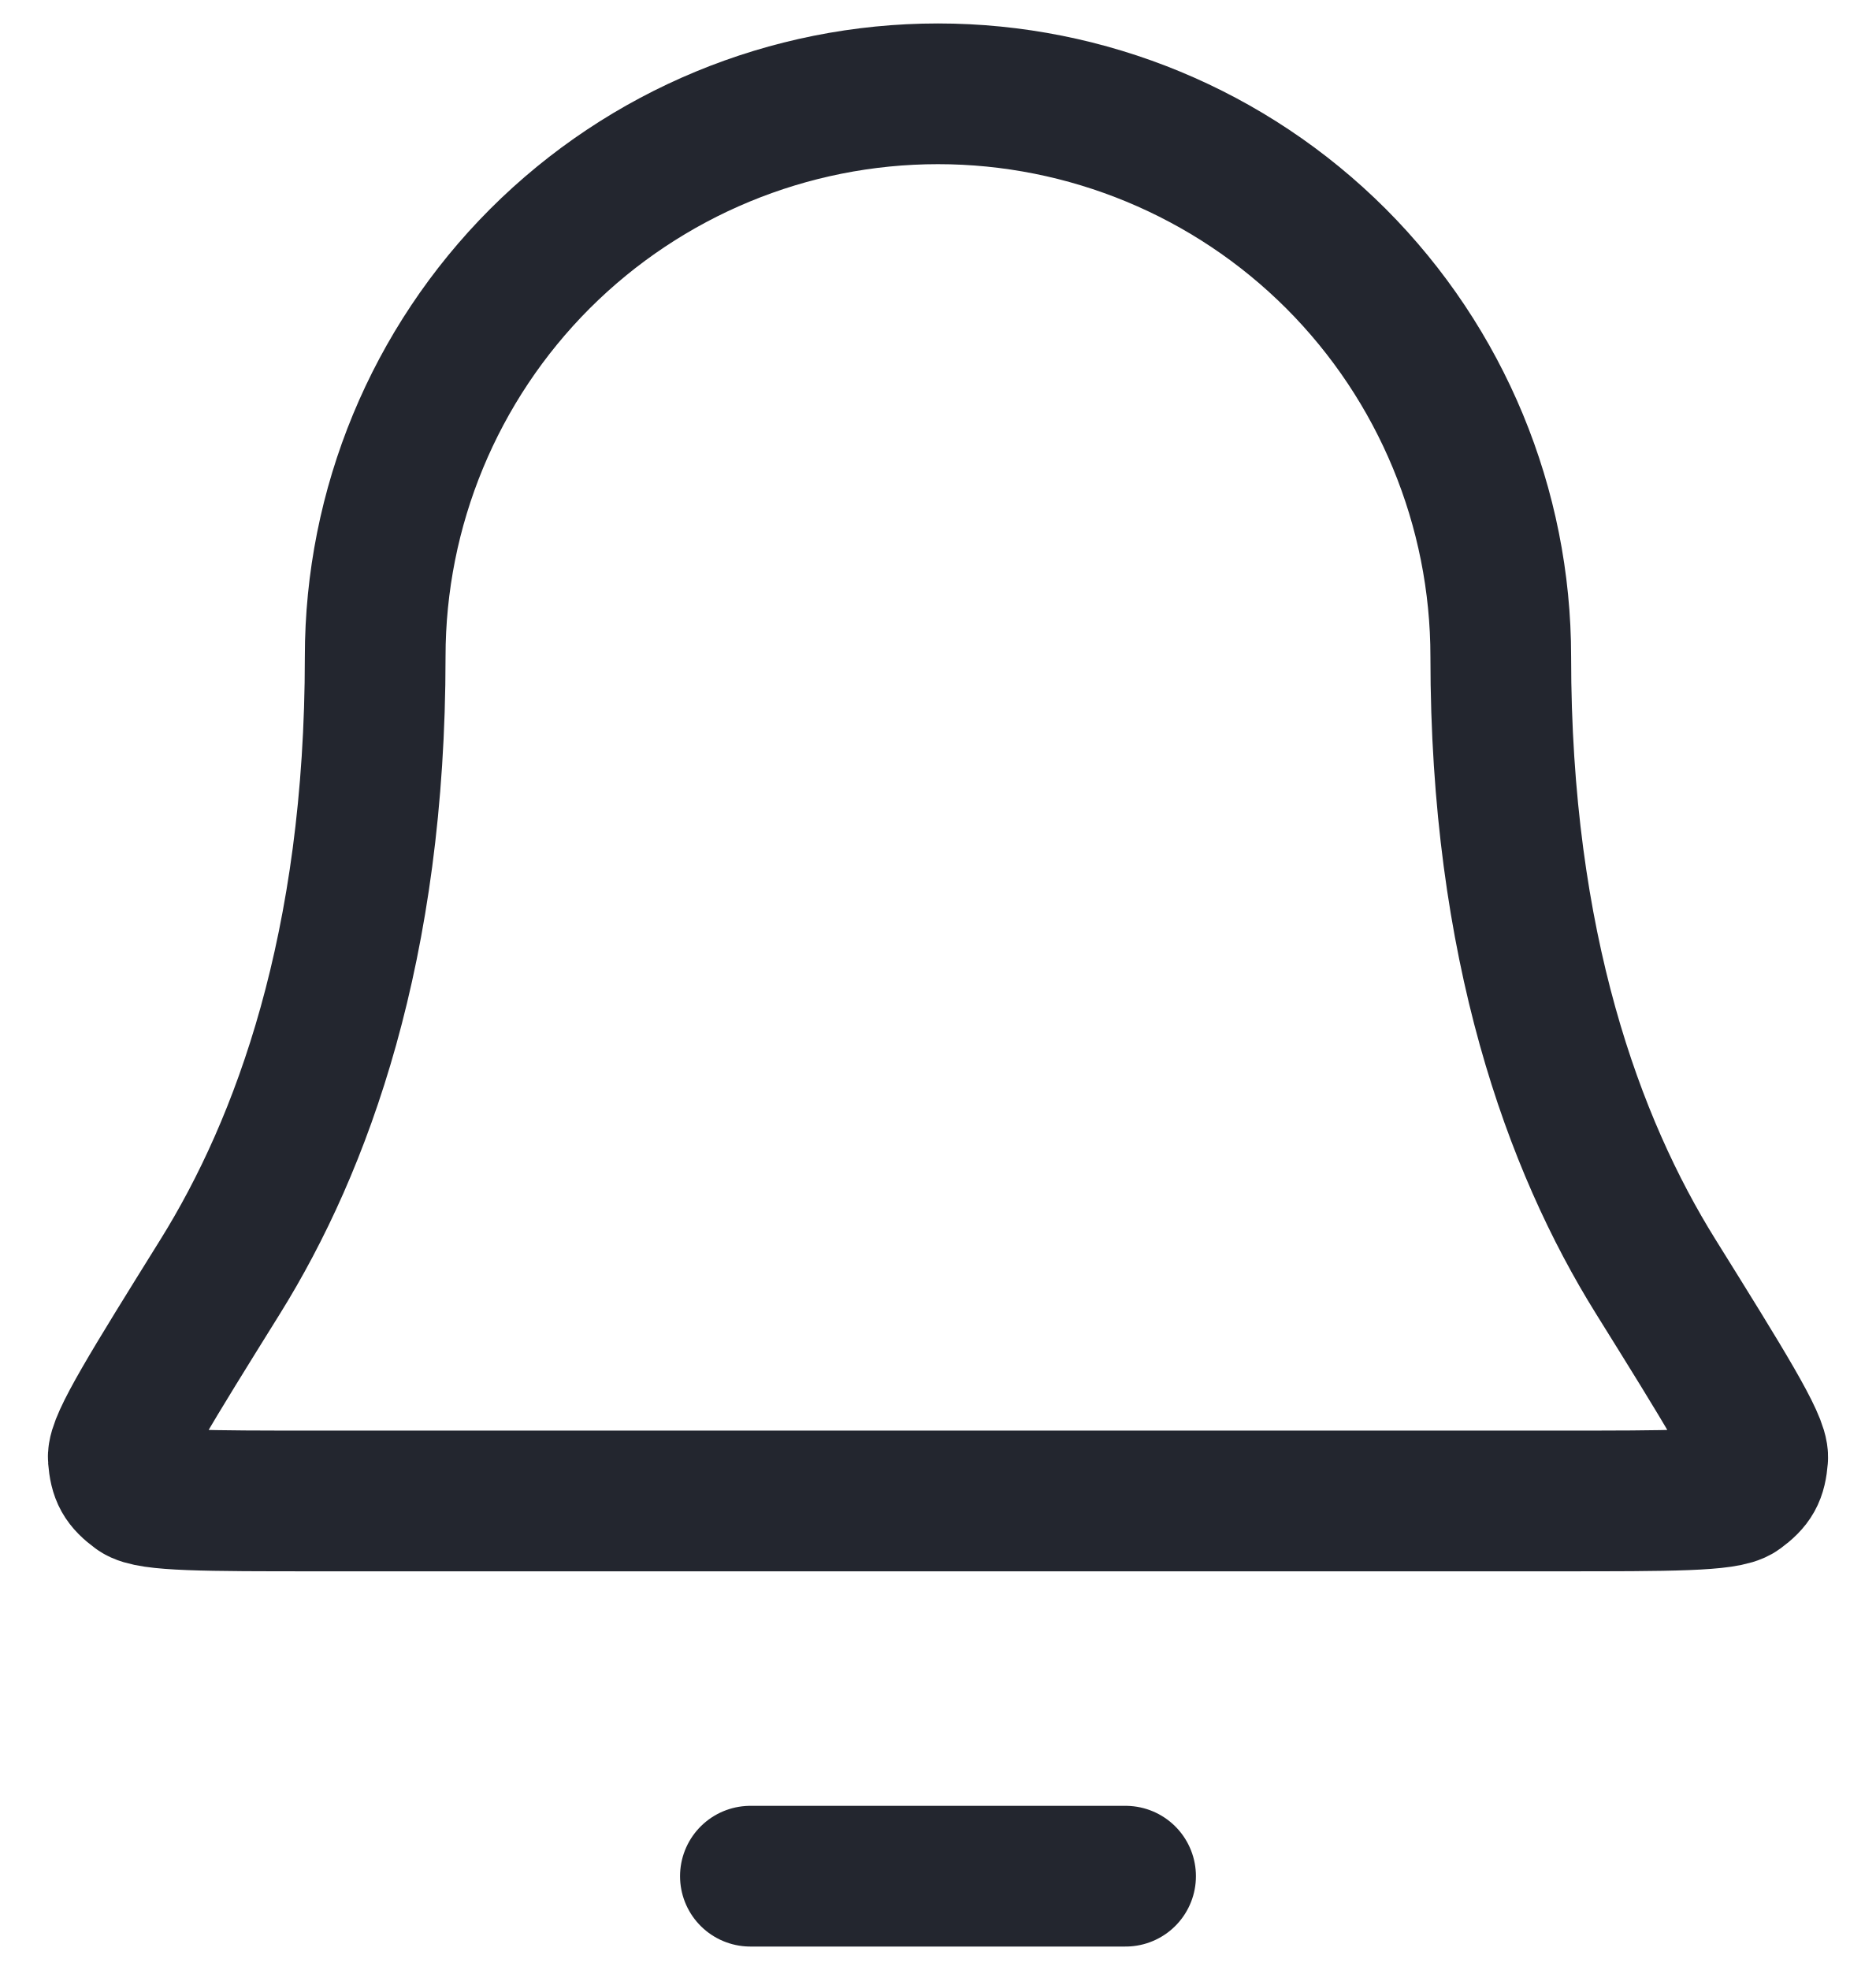
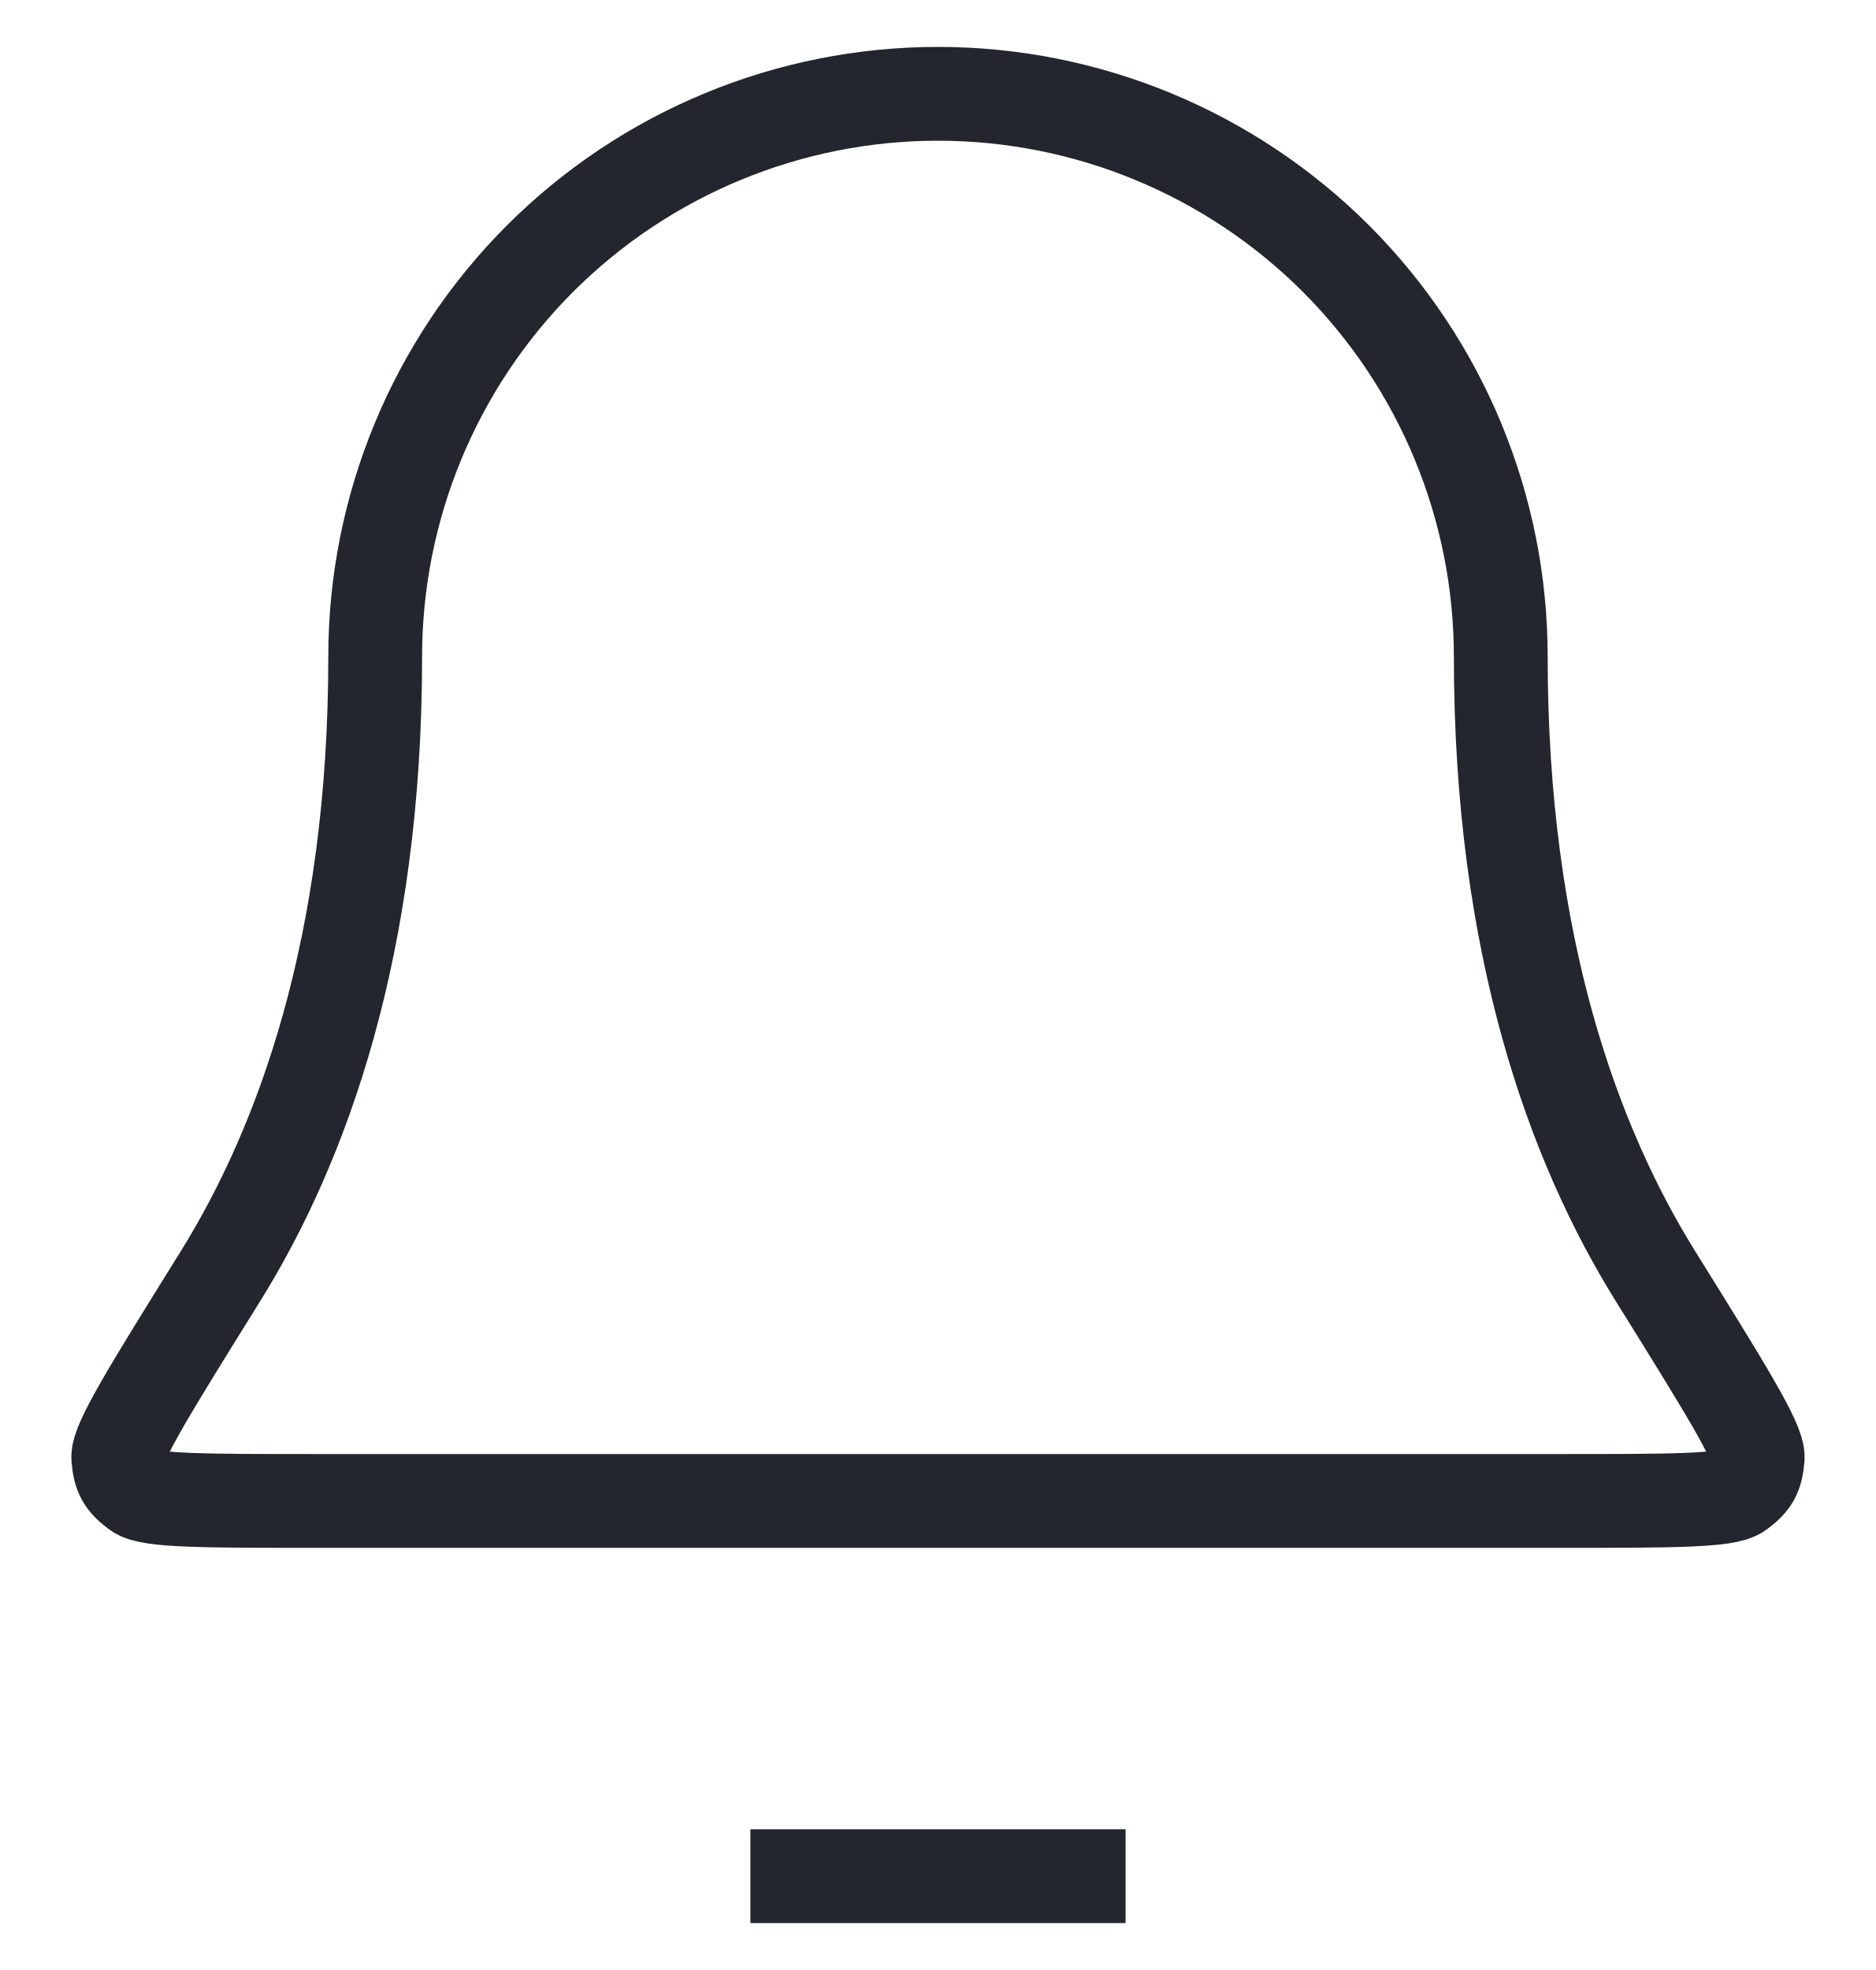
<svg xmlns="http://www.w3.org/2000/svg" width="20" height="21" viewBox="0 0 20 21" fill="none">
-   <path d="M12 20H8M16 7C16 5.409 15.368 3.883 14.243 2.757C13.117 1.632 11.591 1 10 1C8.409 1 6.883 1.632 5.757 2.757C4.632 3.883 4 5.409 4 7C4 10.09 3.22 12.206 2.35 13.605C1.615 14.786 1.248 15.376 1.261 15.541C1.276 15.723 1.315 15.793 1.462 15.902C1.594 16 2.193 16 3.389 16H16.611C17.807 16 18.406 16 18.538 15.902C18.685 15.793 18.724 15.723 18.739 15.541C18.752 15.376 18.385 14.786 17.65 13.605C16.779 12.206 16 10.09 16 7Z" stroke="#23262F" stroke-width="1.5" stroke-linecap="round" stroke-linejoin="round" />
+   <path d="M12 20H8M16 7C16 5.409 15.368 3.883 14.243 2.757C13.117 1.632 11.591 1 10 1C8.409 1 6.883 1.632 5.757 2.757C4.632 3.883 4 5.409 4 7C4 10.09 3.22 12.206 2.35 13.605C1.615 14.786 1.248 15.376 1.261 15.541C1.276 15.723 1.315 15.793 1.462 15.902C1.594 16 2.193 16 3.389 16H16.611C17.807 16 18.406 16 18.538 15.902C18.685 15.793 18.724 15.723 18.739 15.541C18.752 15.376 18.385 14.786 17.65 13.605C16.779 12.206 16 10.09 16 7Z" stroke="#23262F" strokeWidth="1.5" strokeLinecap="round" strokeLinejoin="round" />
</svg>
